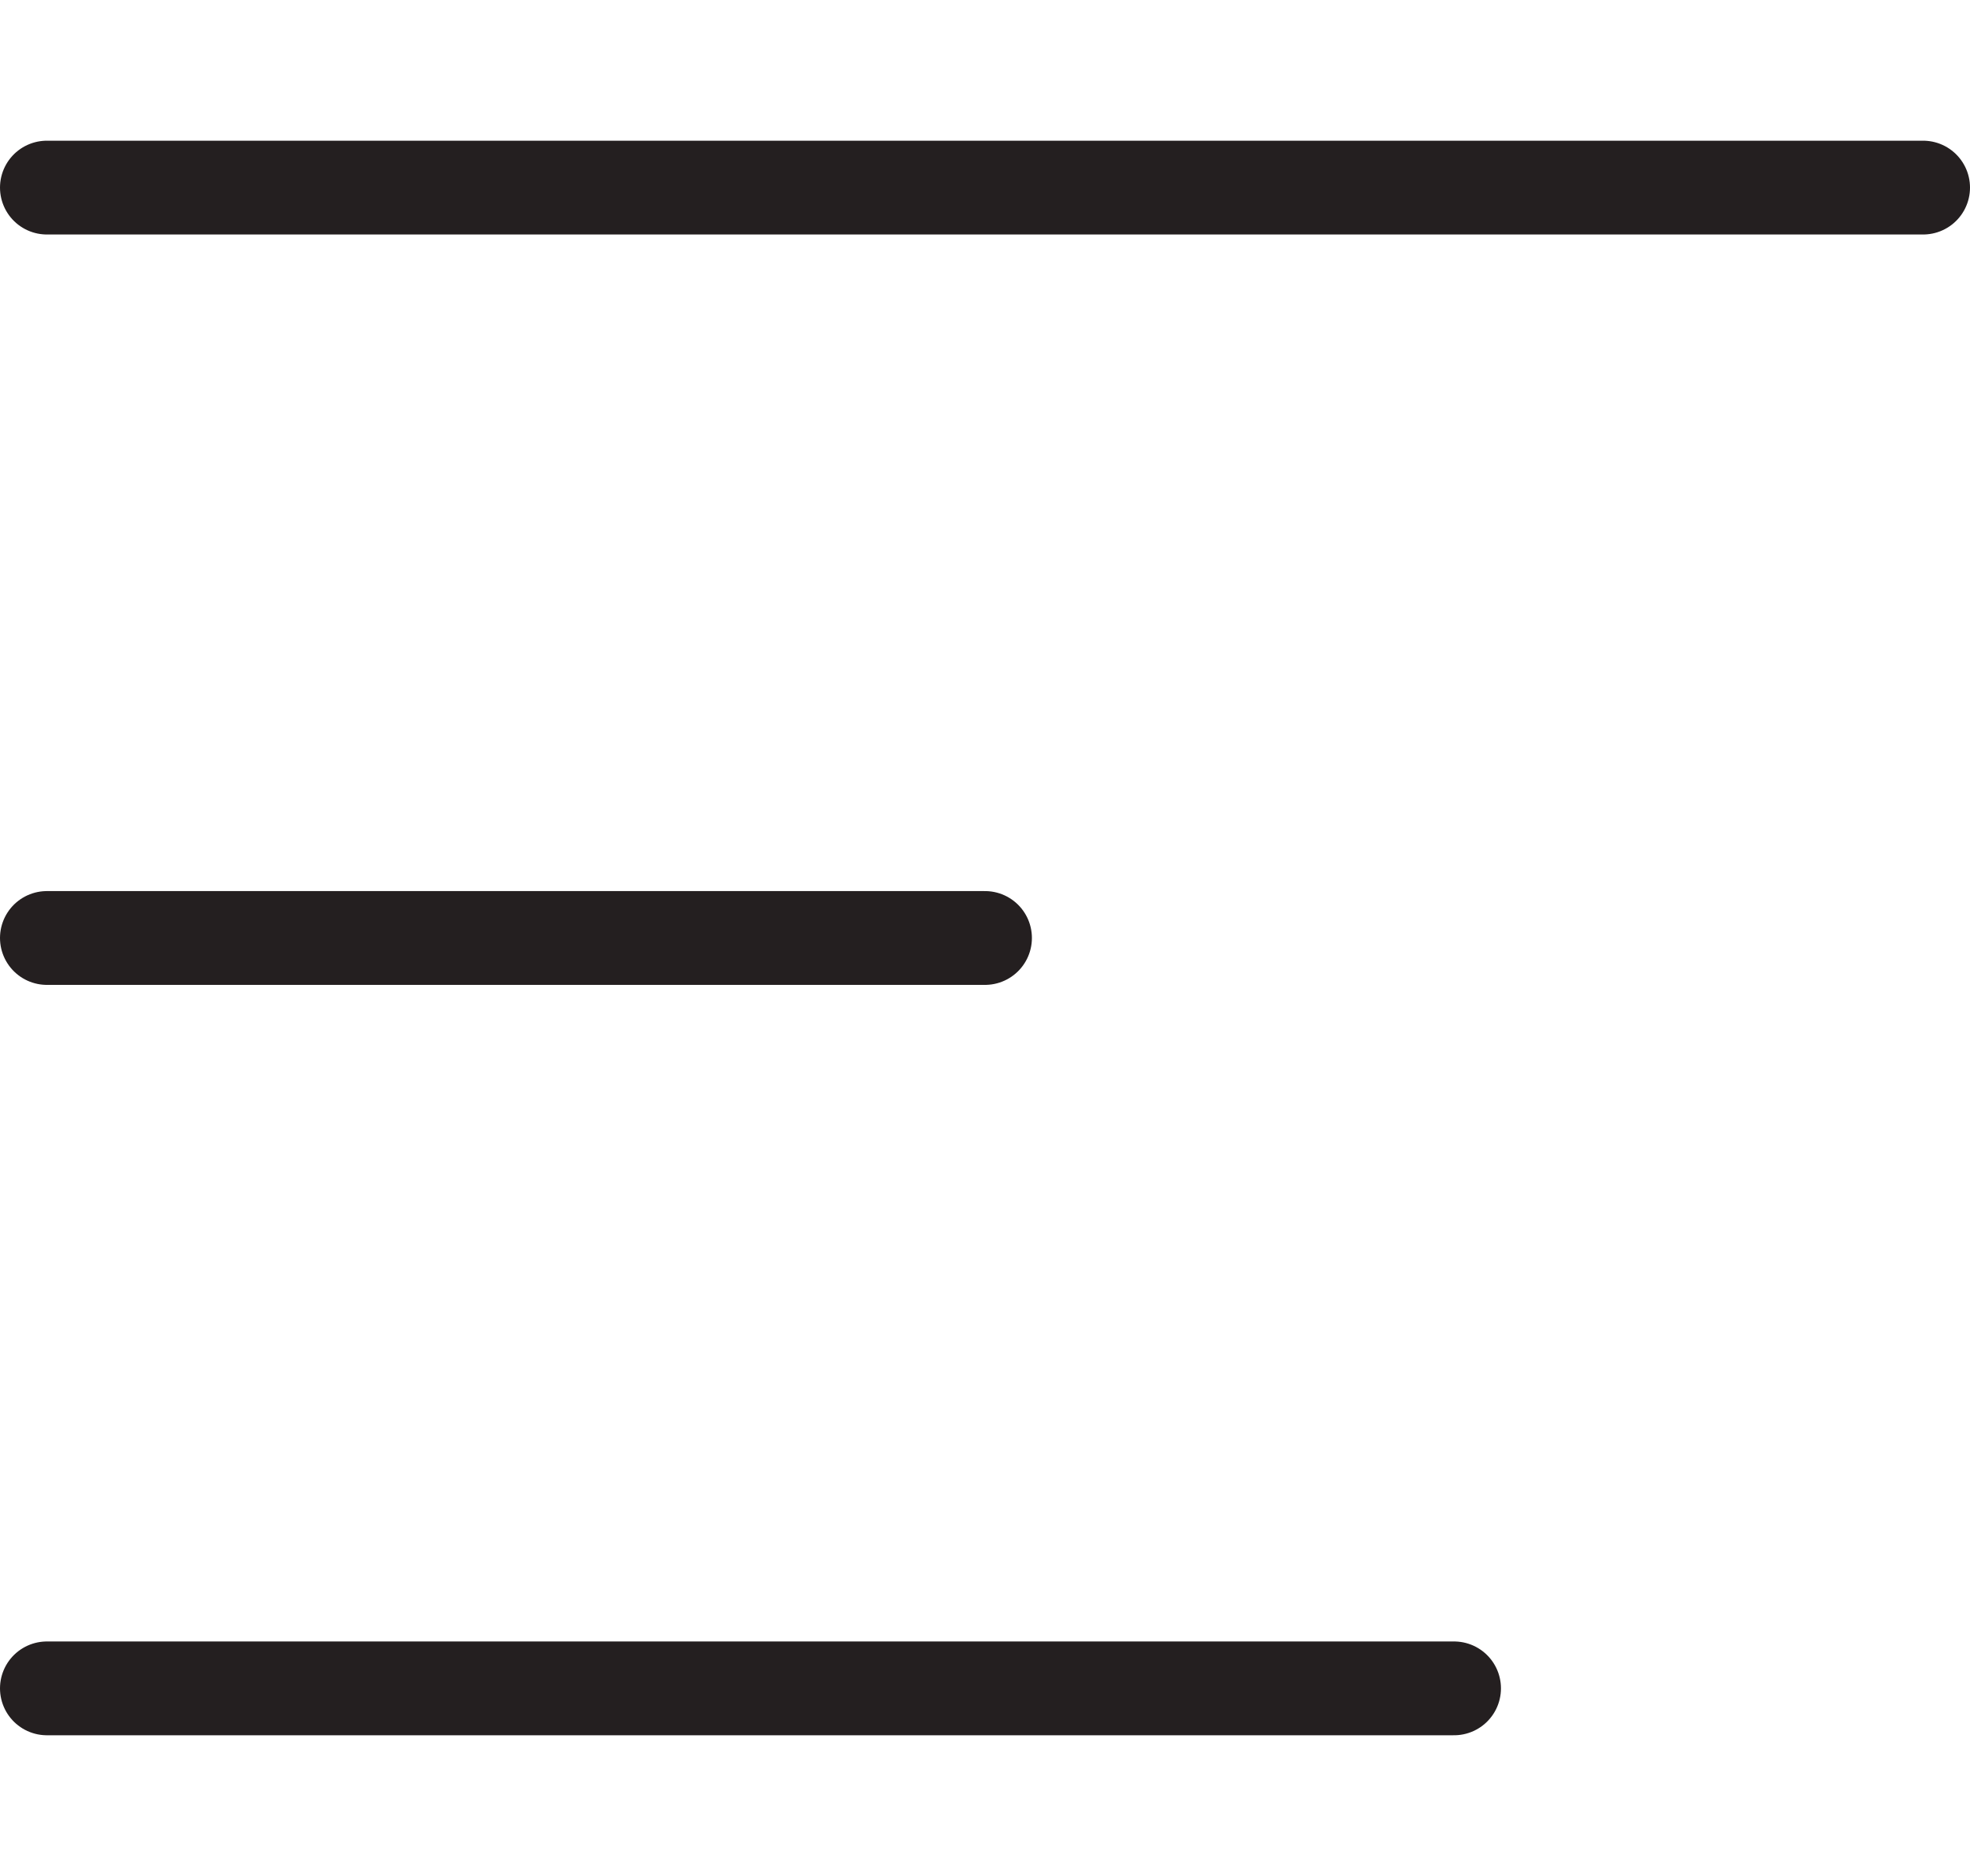
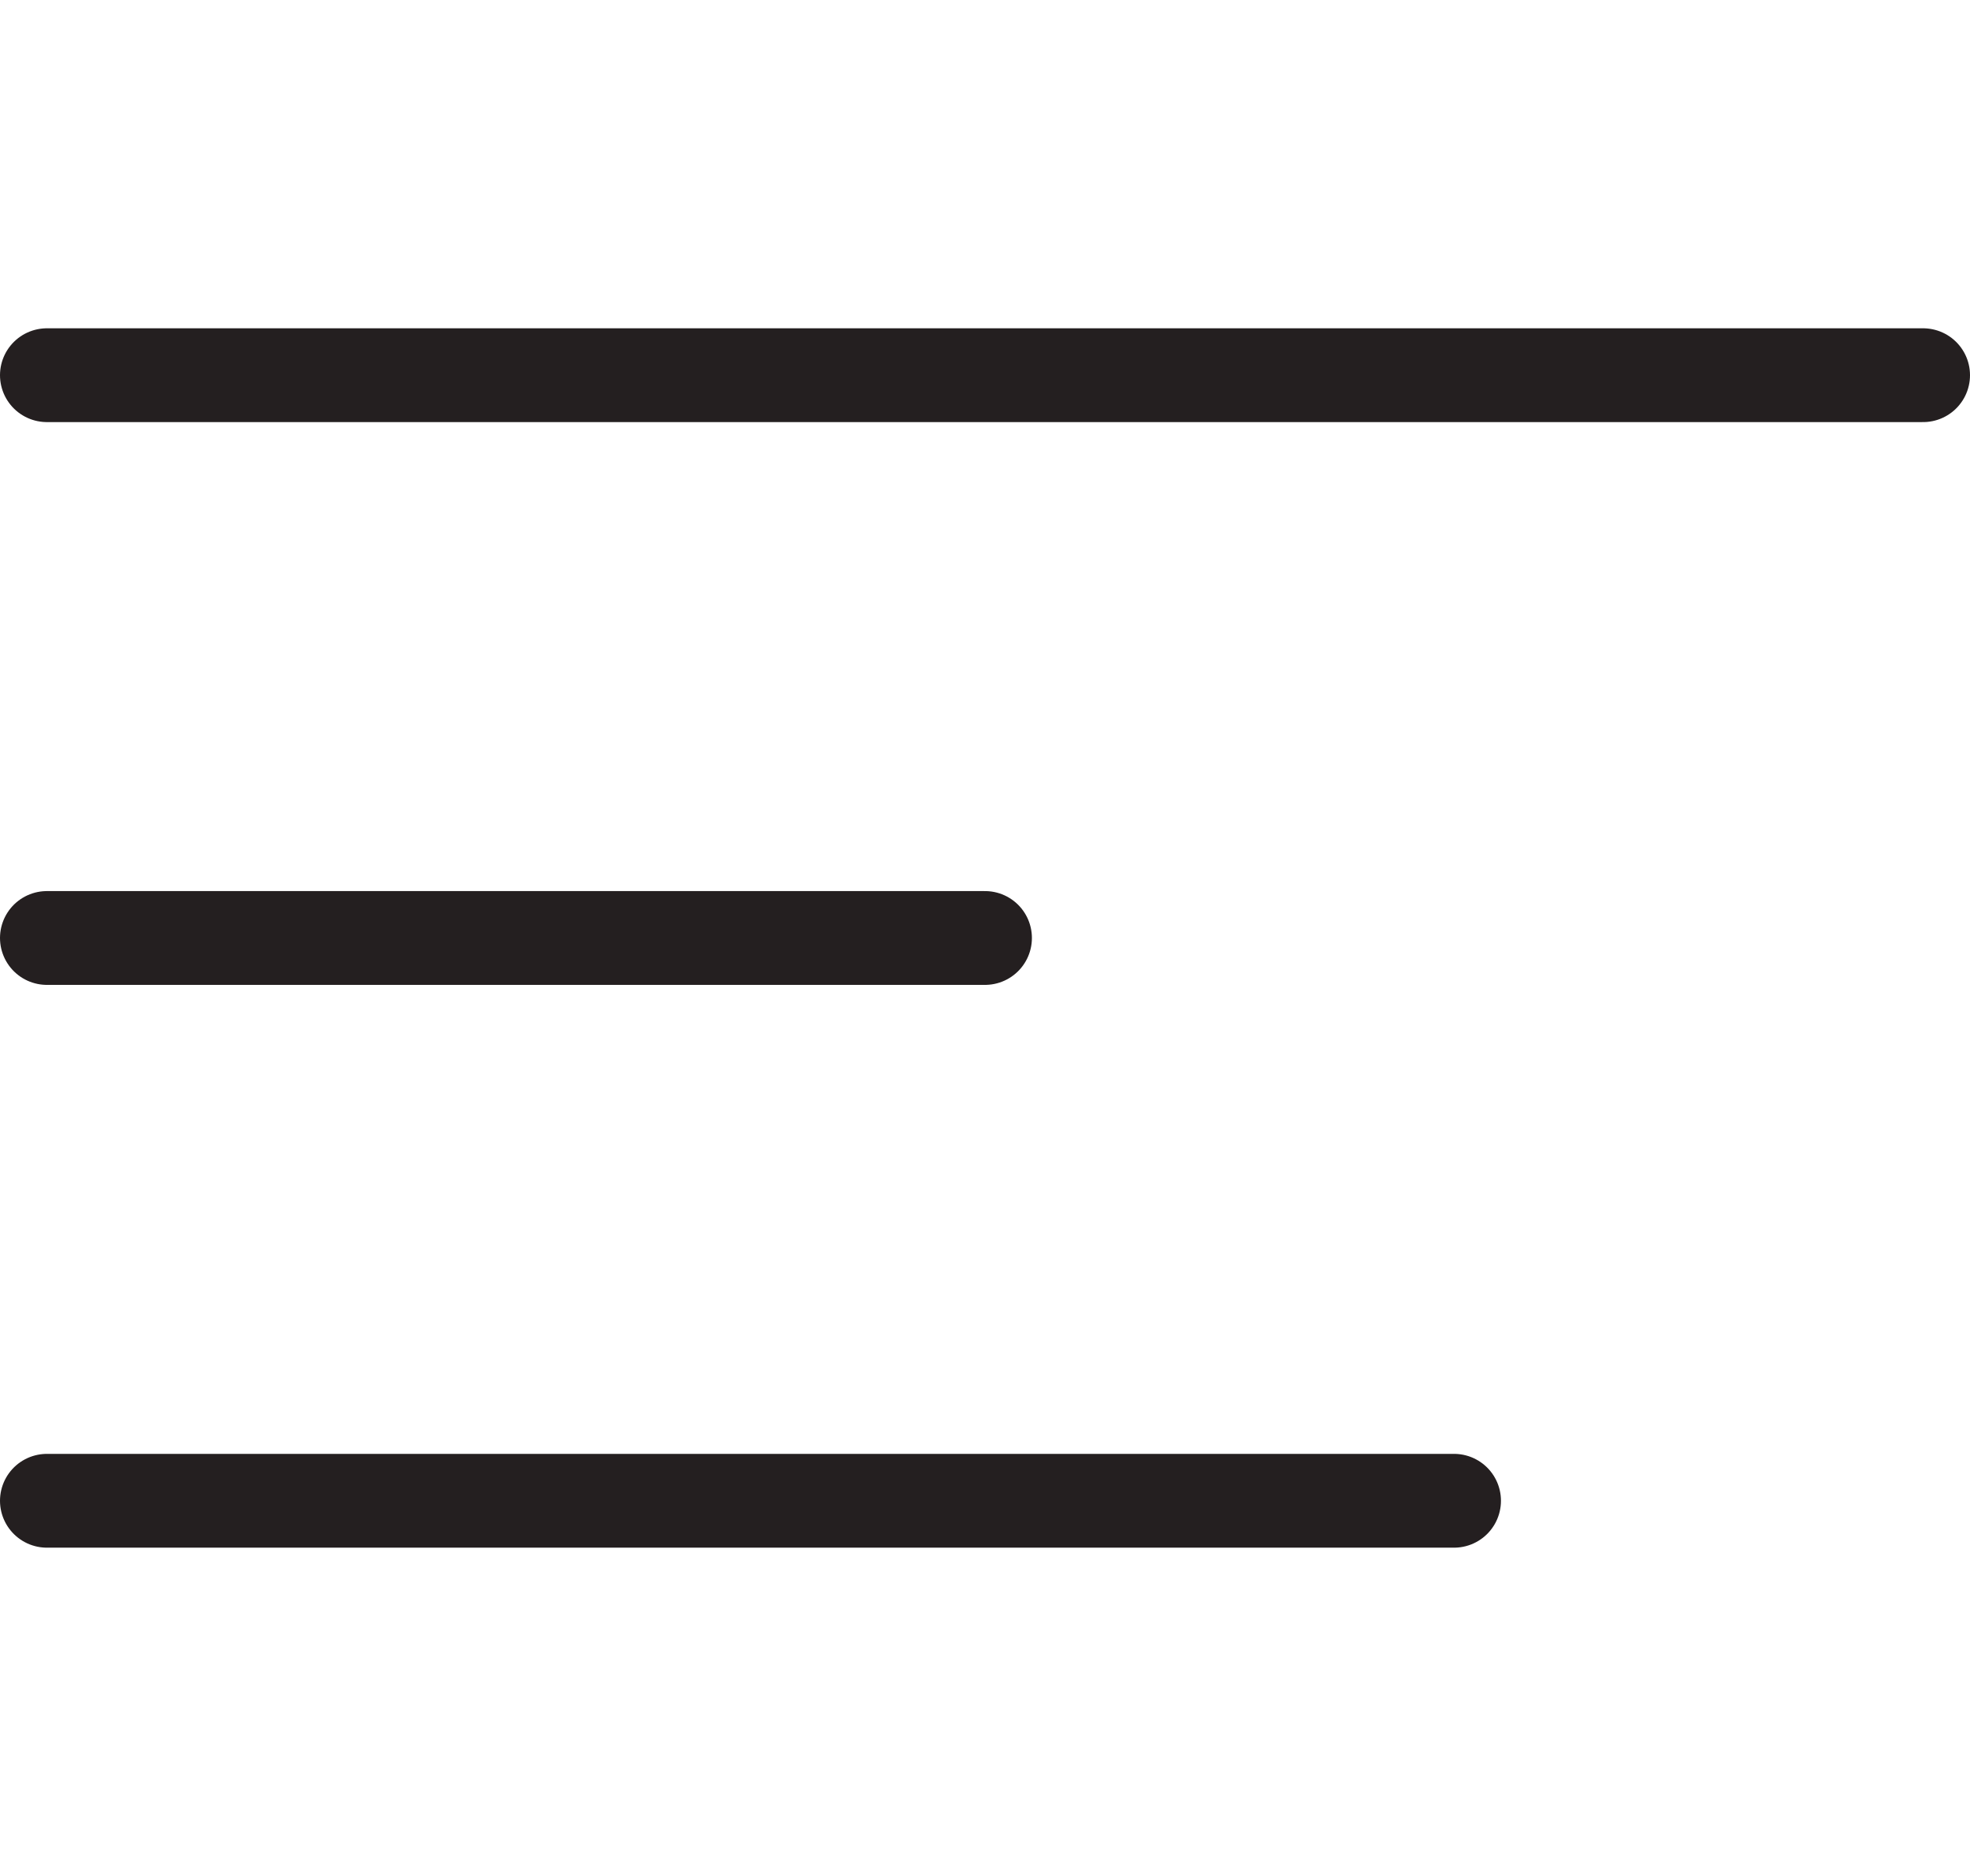
<svg xmlns="http://www.w3.org/2000/svg" width="21" height="20" viewBox="0 0 21 20" fill="none">
-   <path d="M0.5 2H20.5" stroke="#241F20" stroke-linecap="round" />
+   <path d="M0.5 4H20.5" stroke="#241F20" stroke-linecap="round" />
  <path d="M0.5 10H10.5" stroke="#241F20" stroke-linecap="round" />
-   <path d="M0.5 18H15.5" stroke="#241F20" stroke-linecap="round" />
+   <path d="M0.5 16H15.5" stroke="#241F20" stroke-linecap="round" />
</svg>
